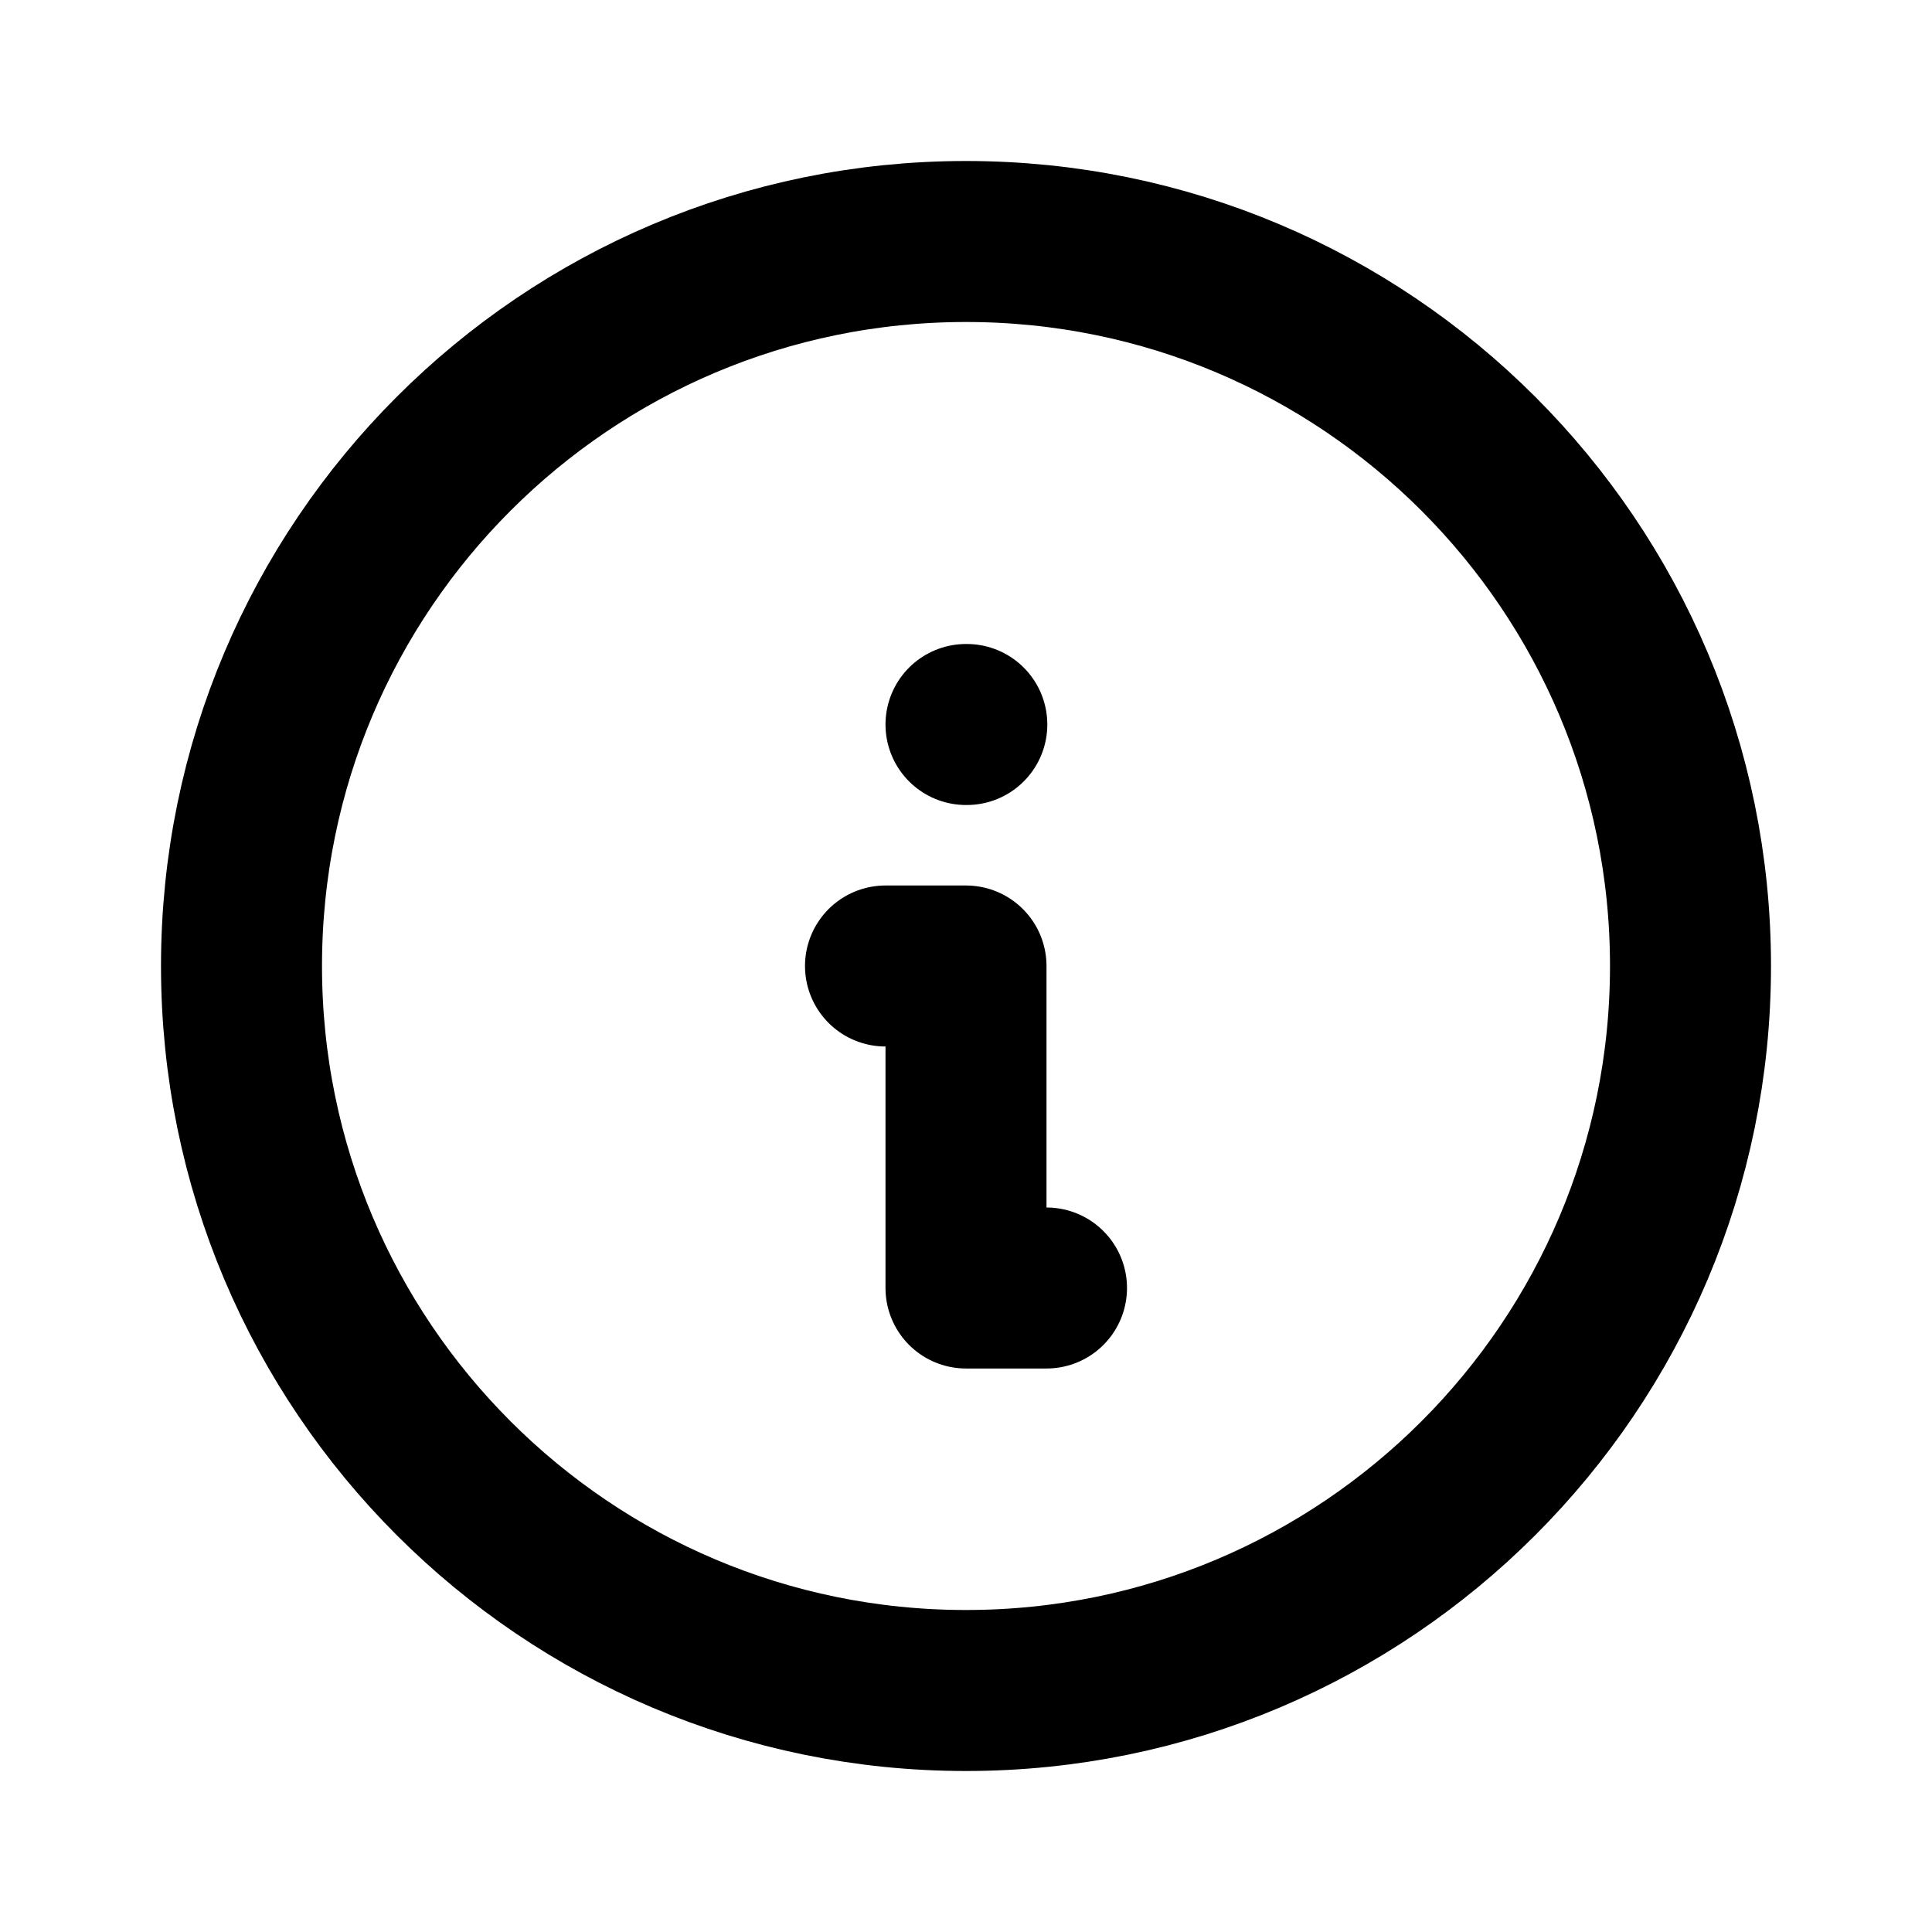
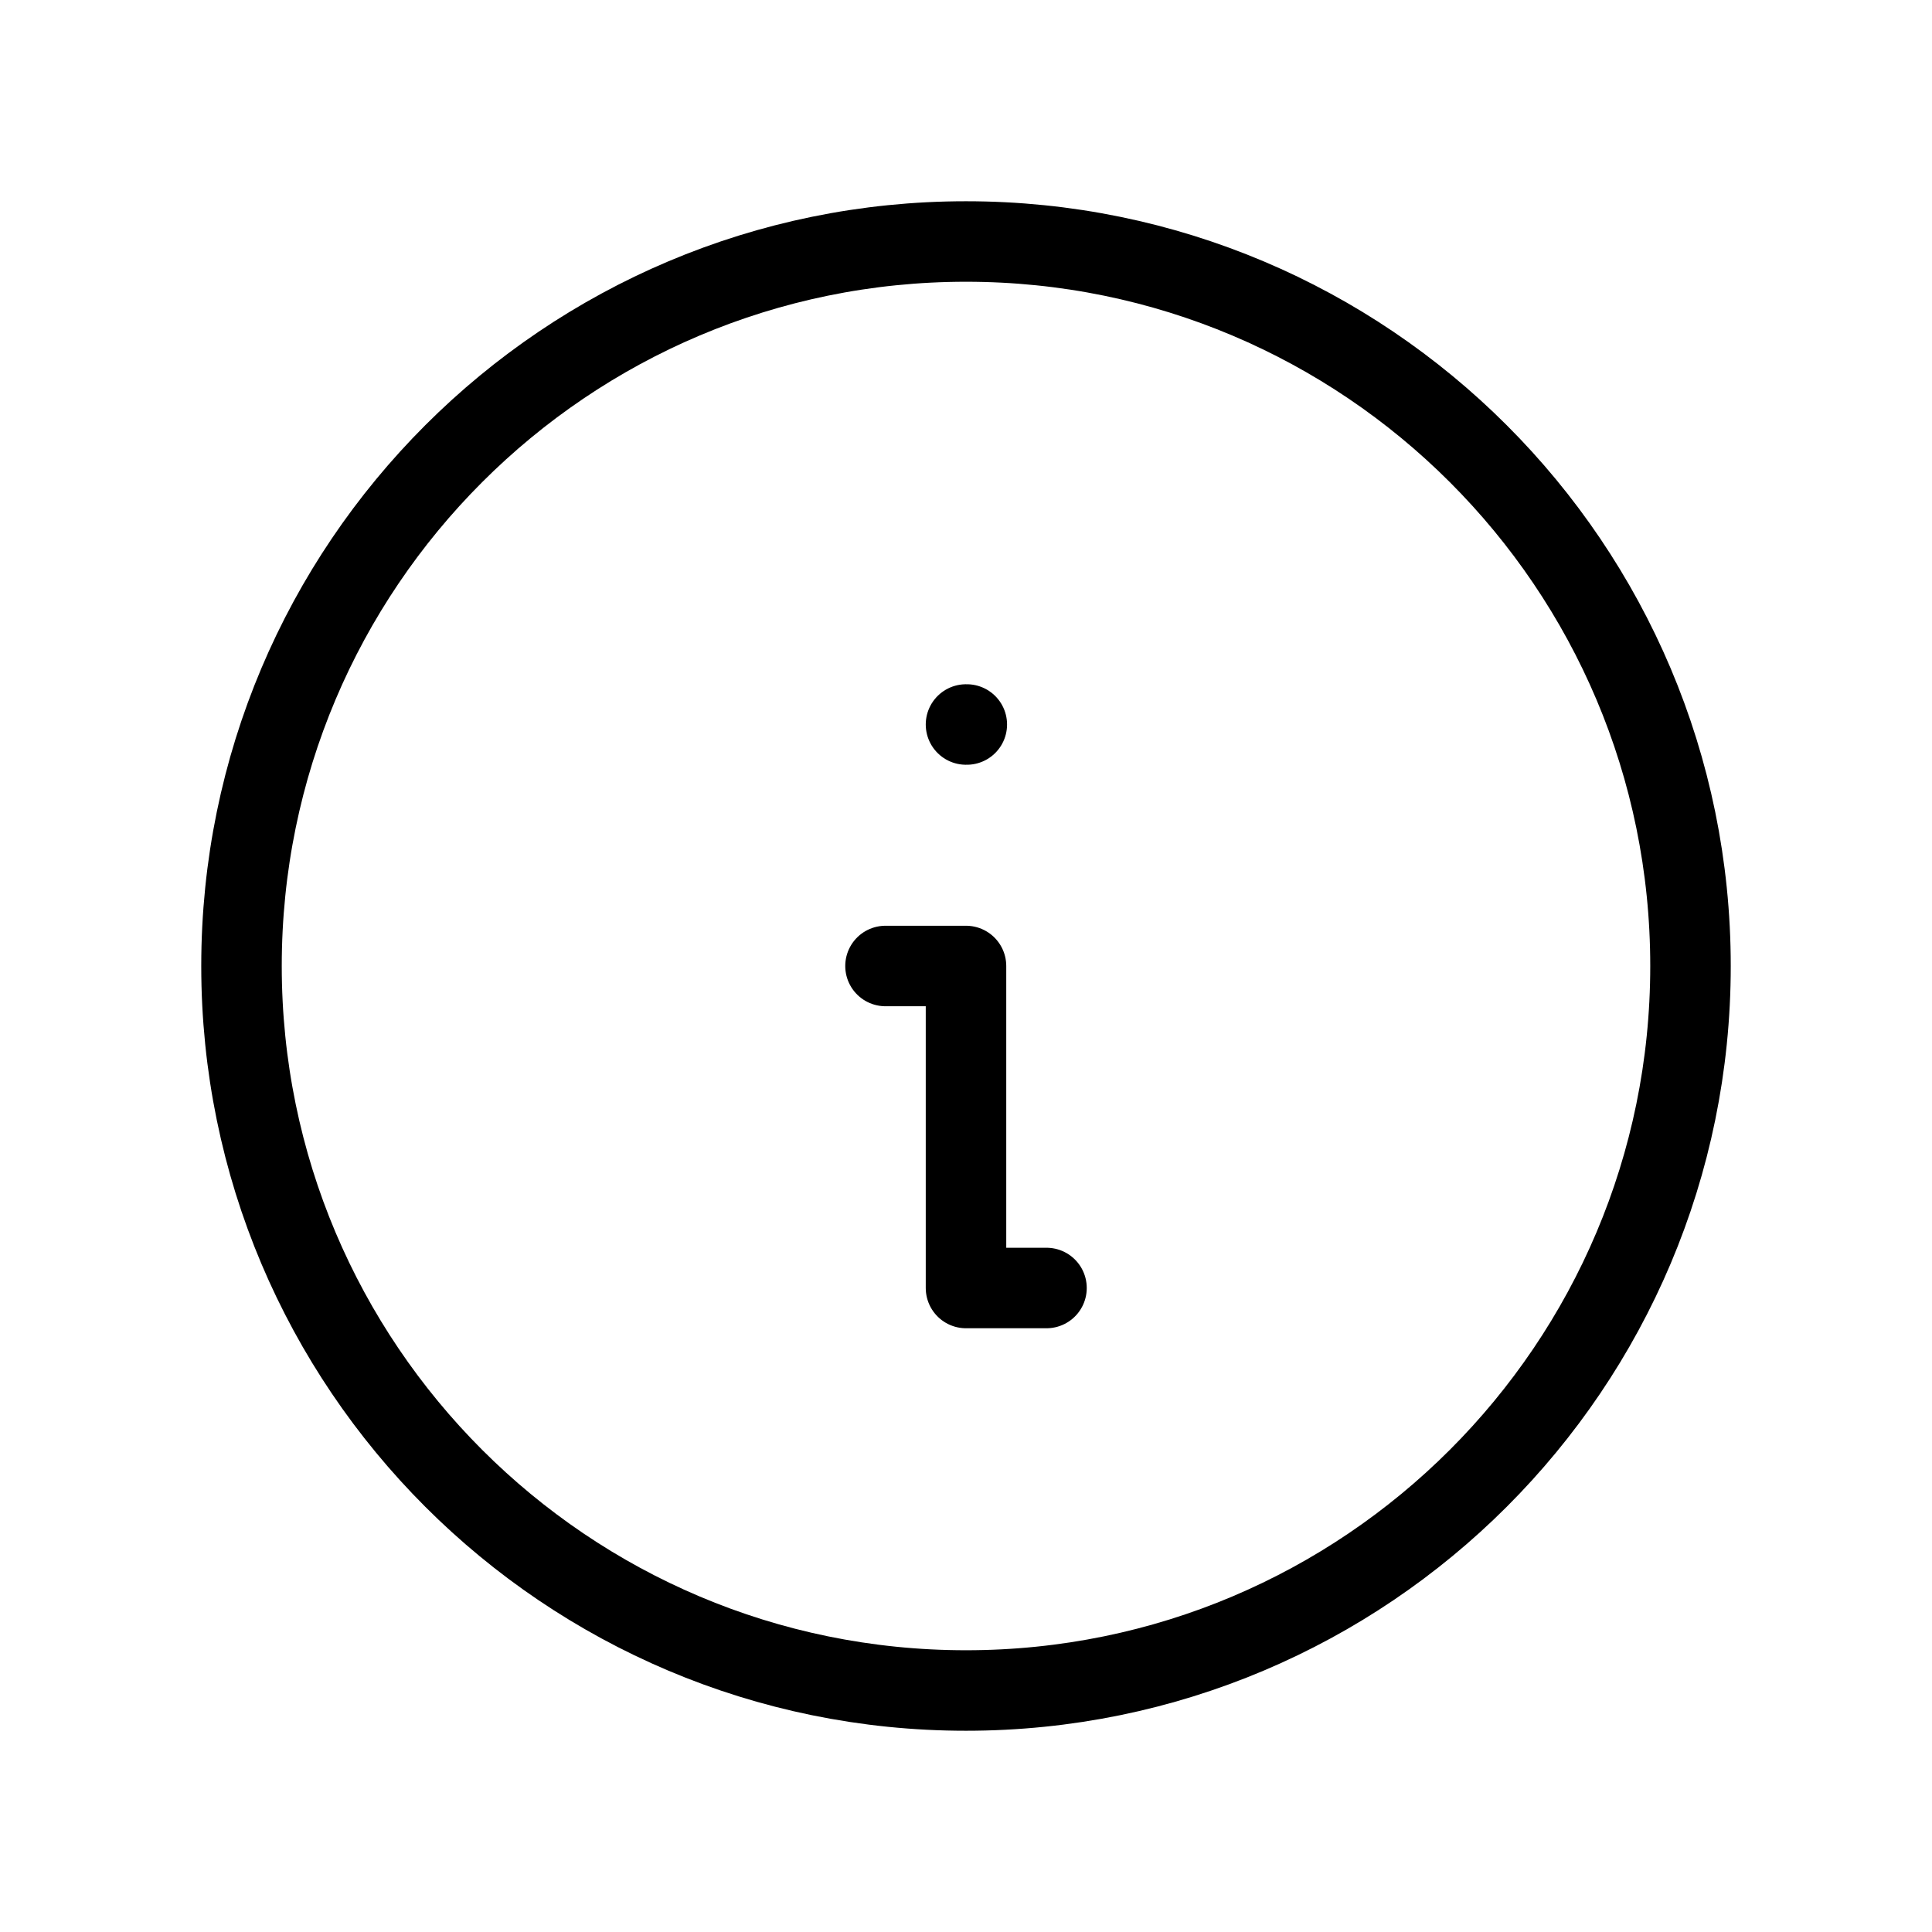
- <svg xmlns="http://www.w3.org/2000/svg" width="24" height="24" viewBox="0 0 24 24" fill="none" stroke="currentColor" stroke-width="2" stroke-linecap="round" stroke-linejoin="round">
+ <svg xmlns="http://www.w3.org/2000/svg" width="24" height="24" viewBox="0 0 24 24" fill="none" stroke="currentColor" stroke-width="1" stroke-linecap="round" stroke-linejoin="round">
  <path d="M3 12a9 9 0 1 0 18 0a9 9 0 0 0 -18 0" />
  <path d="M12 9h.01" />
  <path d="M11 12h1v4h1" />
</svg>
